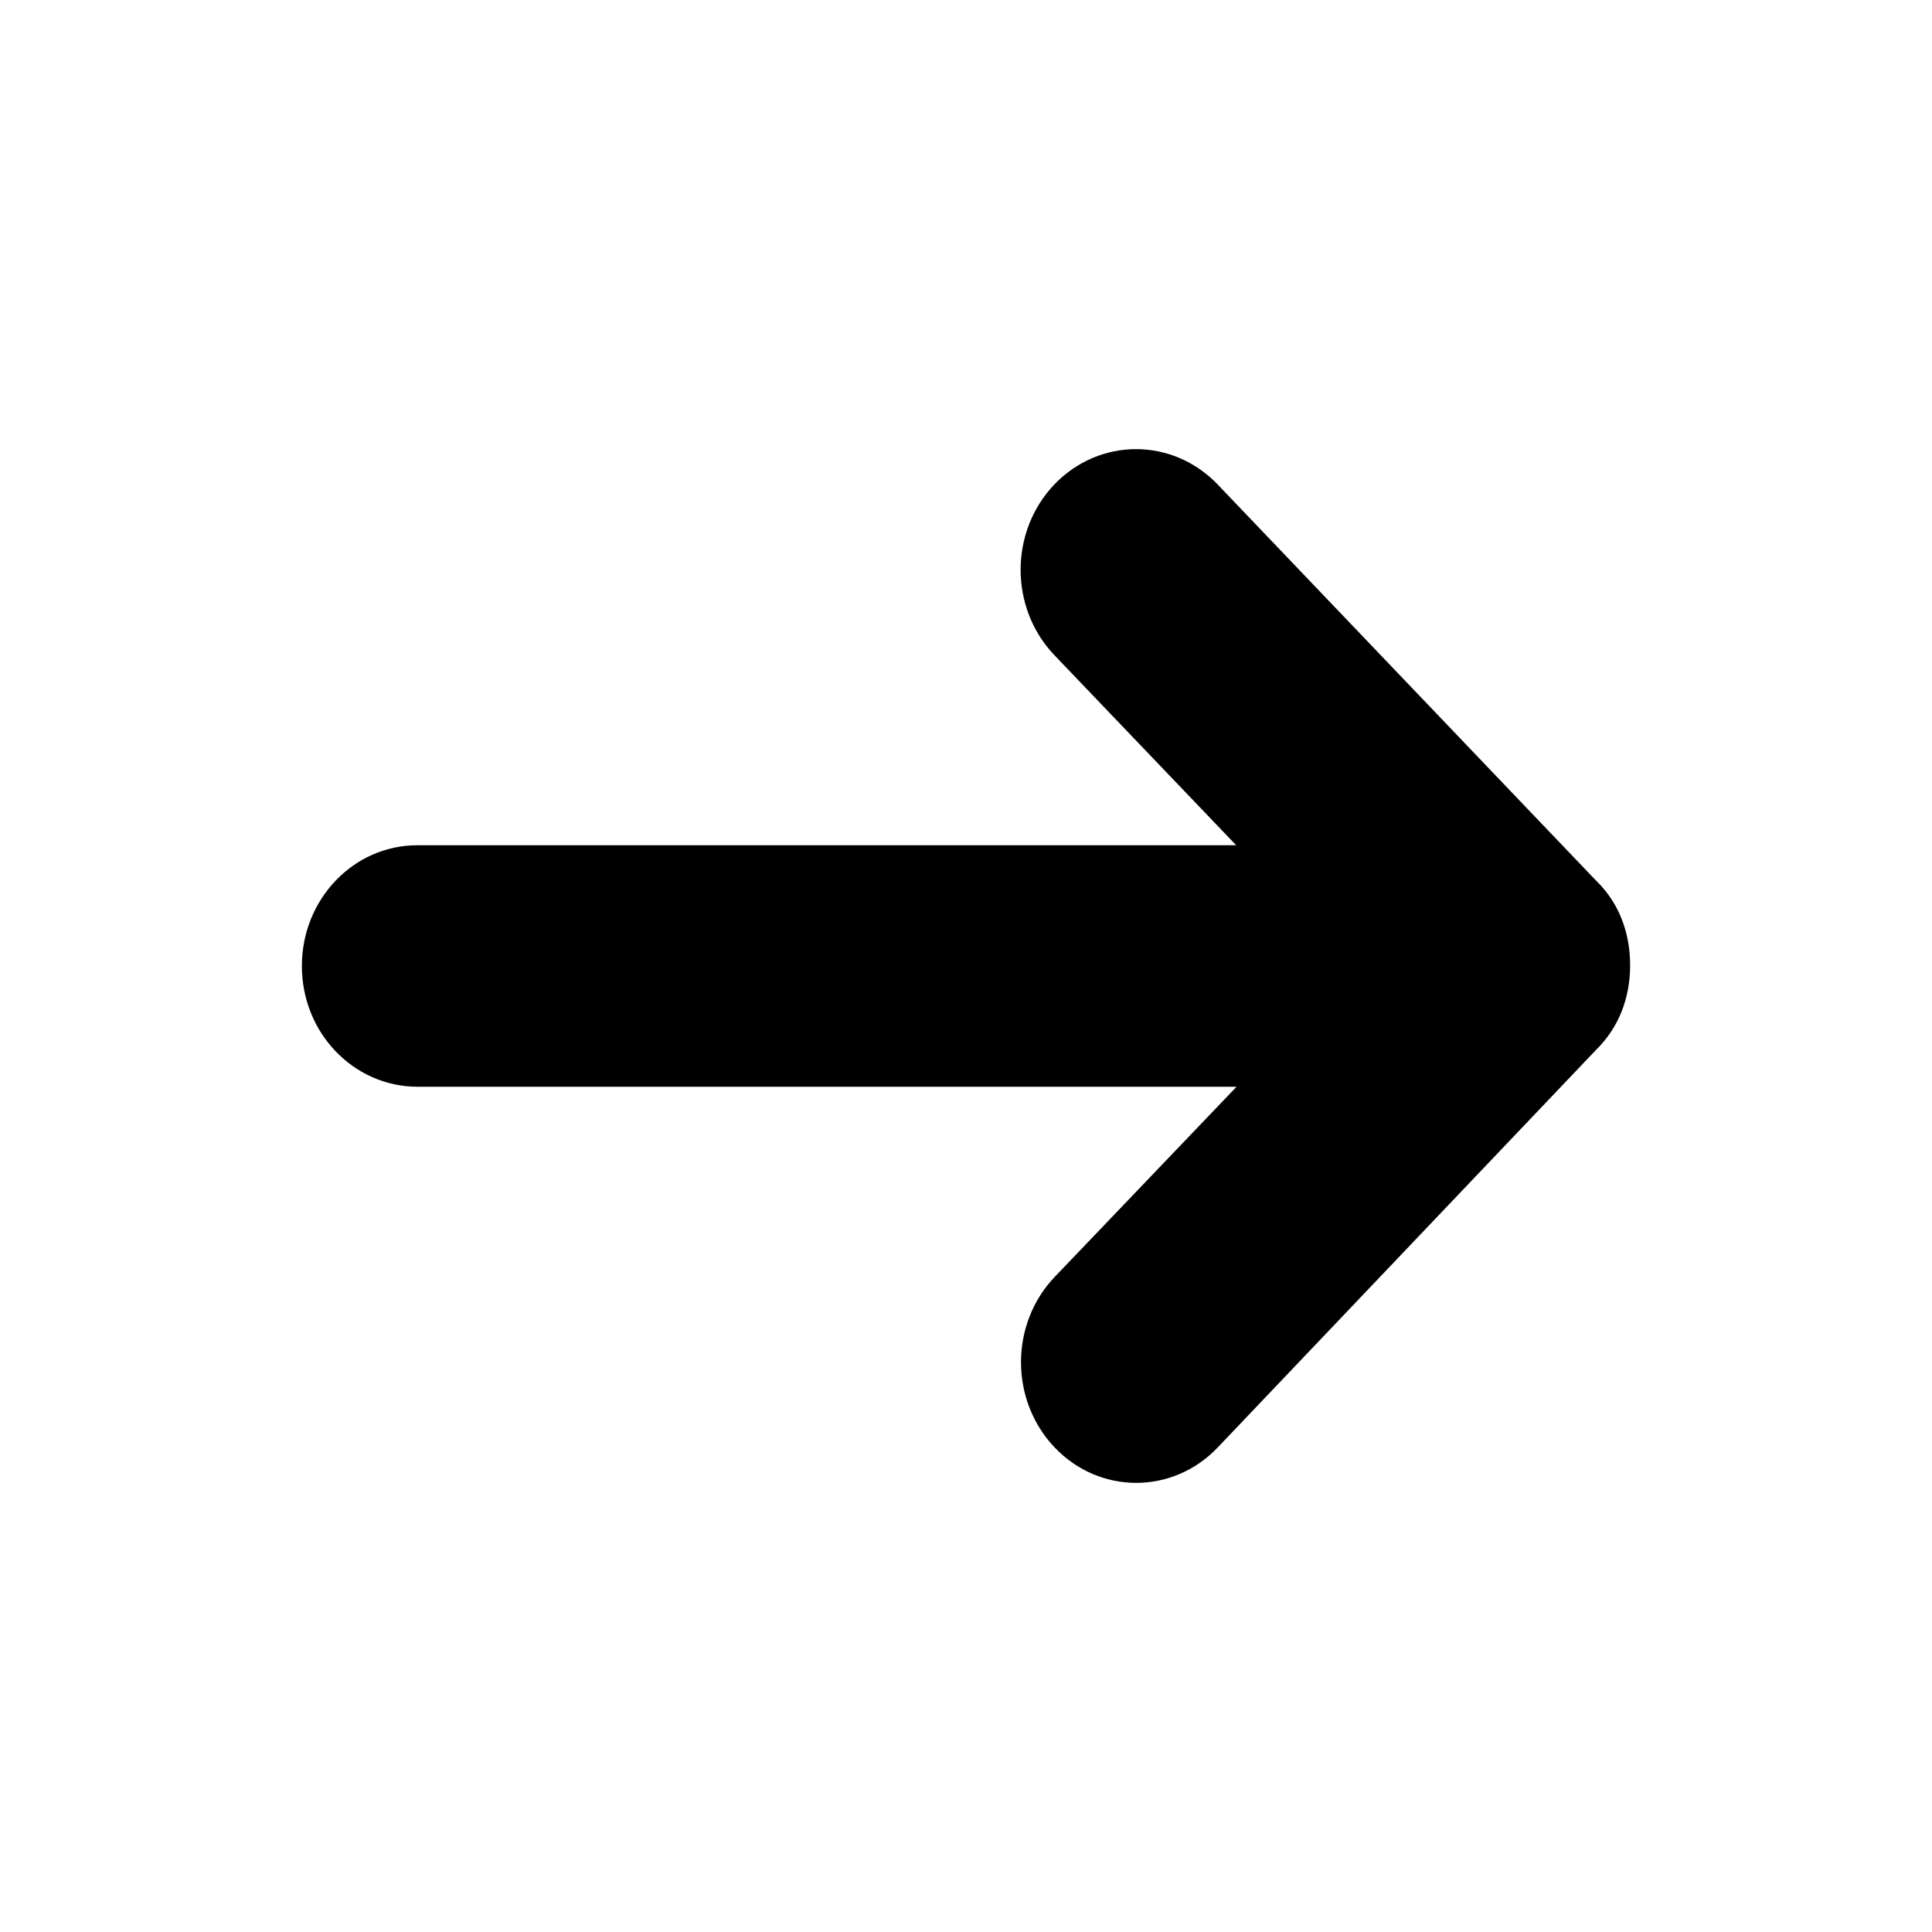
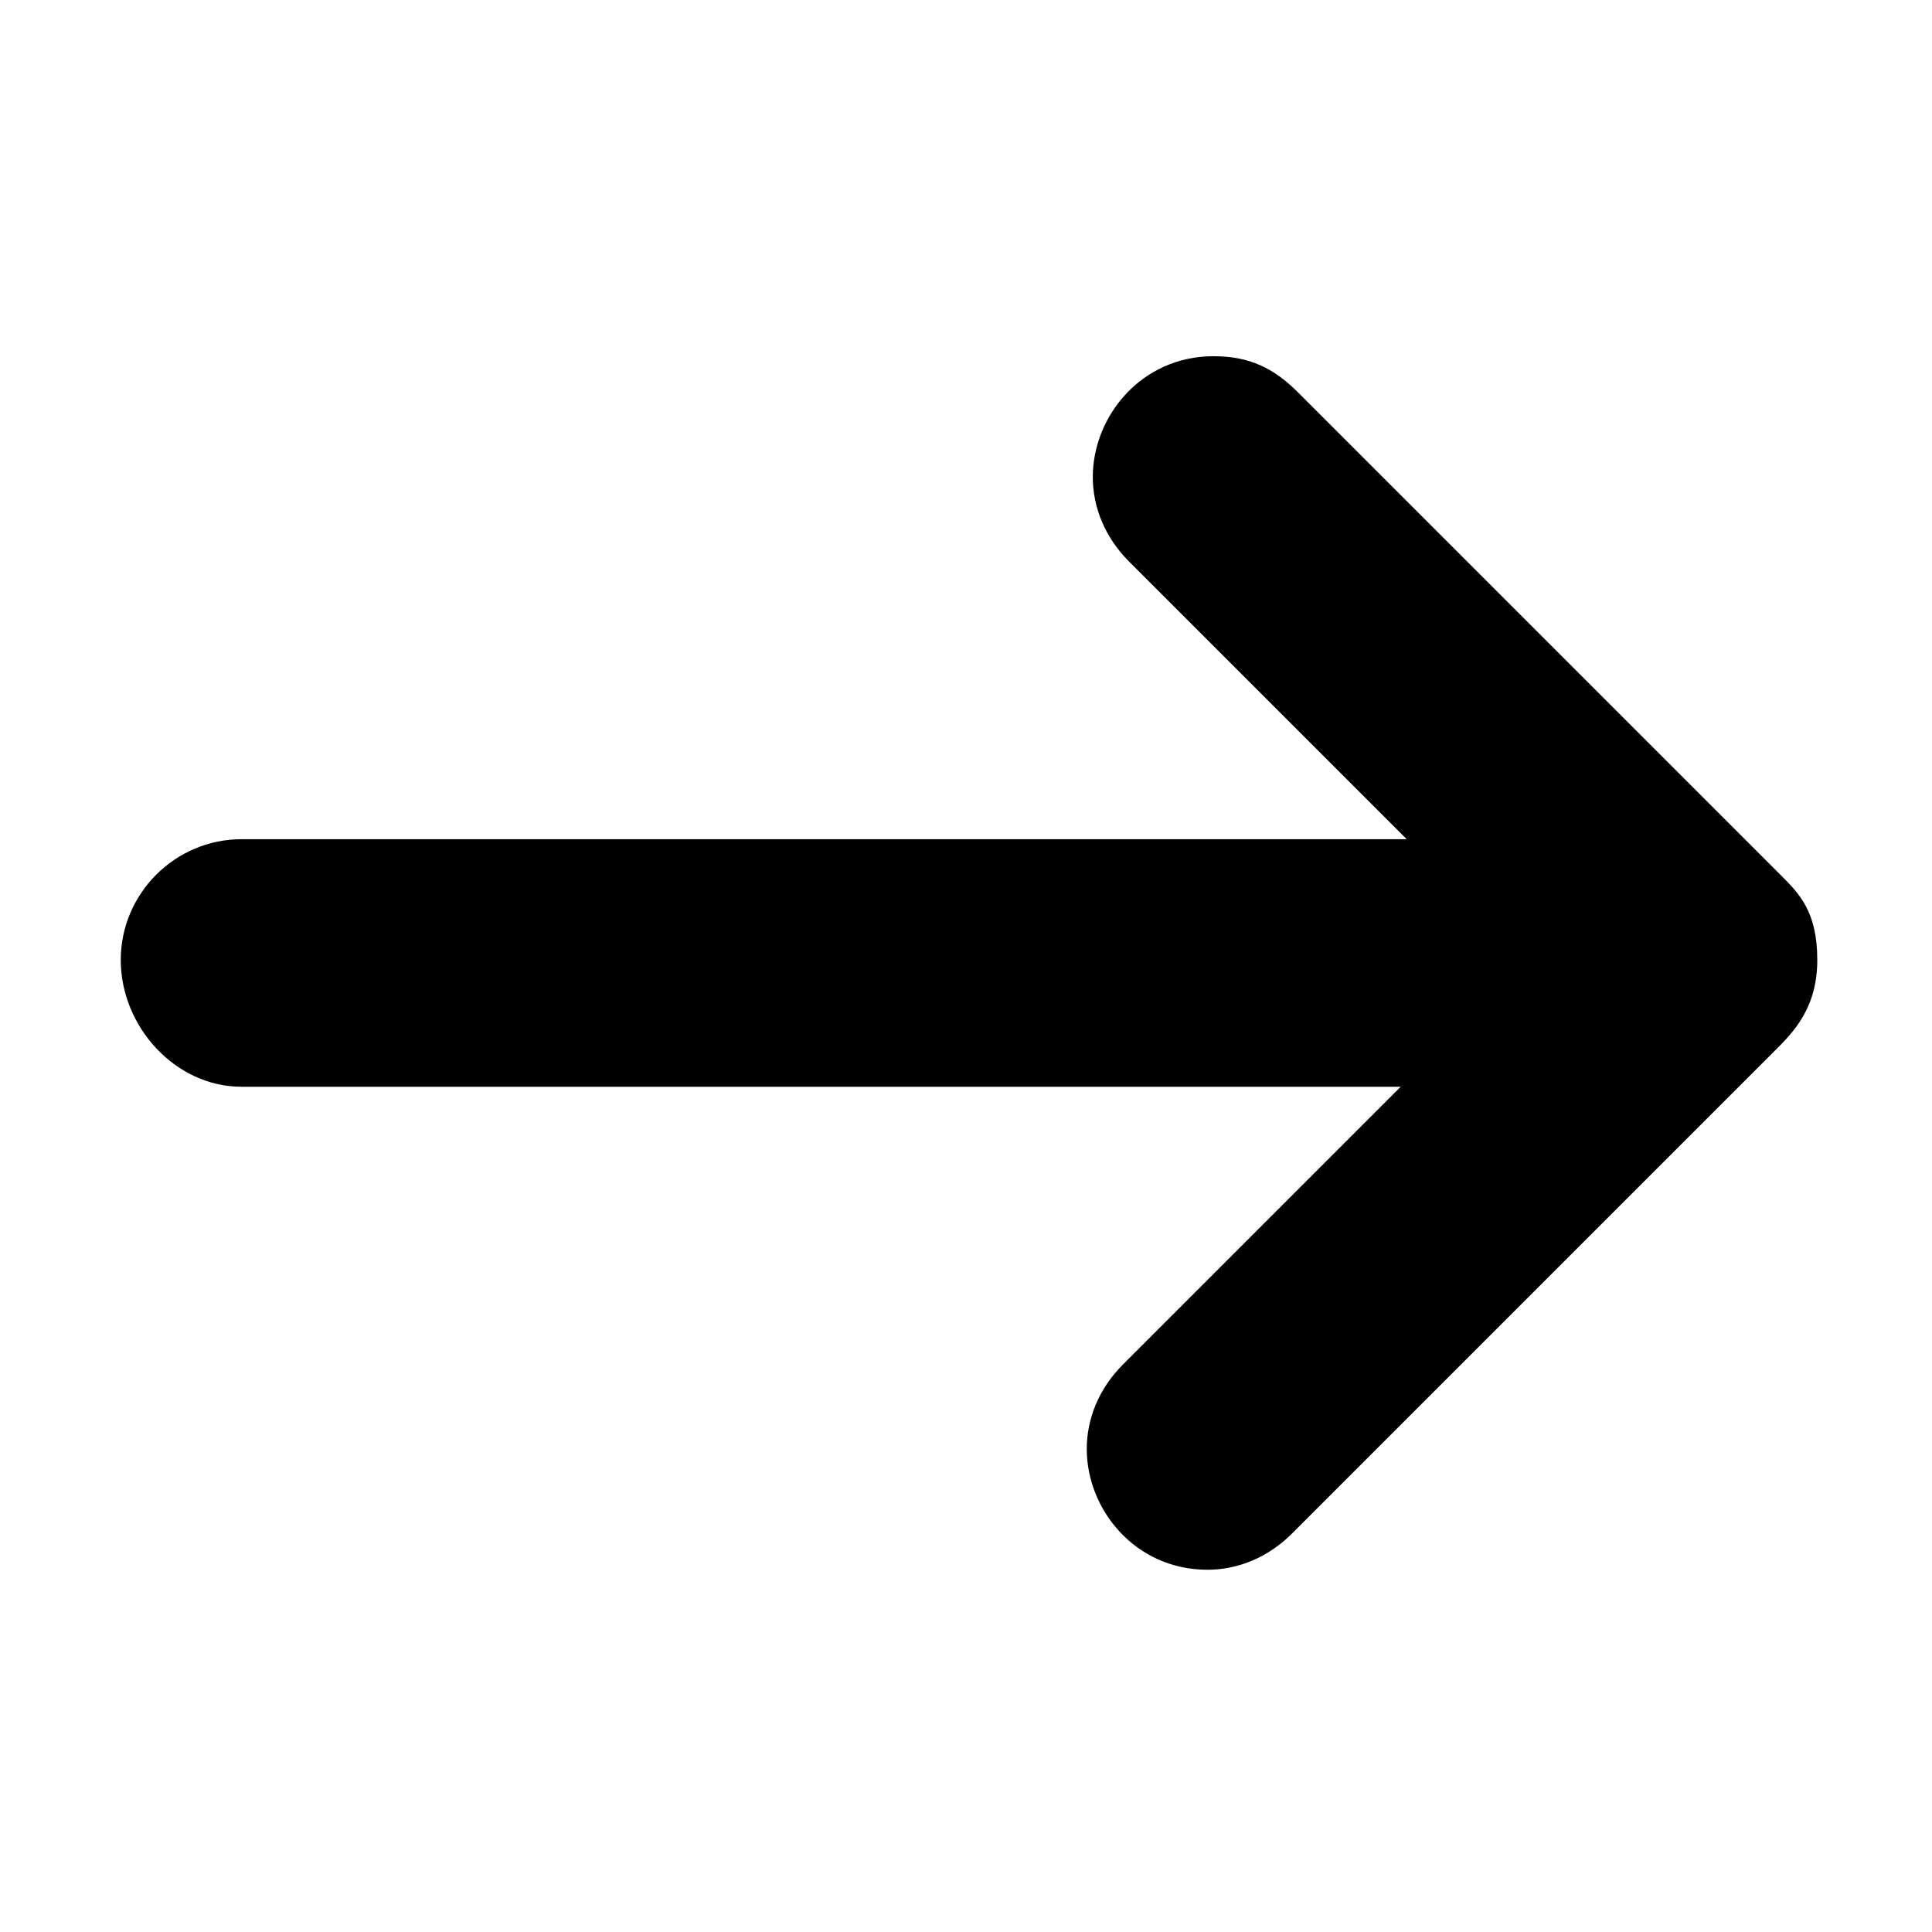
- <svg xmlns="http://www.w3.org/2000/svg" height="512px" id="Layer_1" style="enable-background:new 0 0 512 512;" version="1.1" viewBox="0 0 512 512" width="512px" xml:space="preserve">
-   <path d="M322.7,128.4L423,233.4c6,5.8,9,13.7,9,22.4c0,8.7-3,16.5-9,22.4L322.7,383.6c-11.9,12.5-31.3,12.5-43.2,0  c-11.9-12.5-11.9-32.7,0-45.2l48.2-50.4h-217C93.7,288,80,273.7,80,256c0-17.7,13.7-32,30.6-32h217l-48.2-50.4  c-11.9-12.5-11.9-32.7,0-45.2C291.4,115.9,310.7,115.9,322.7,128.4z" />
+ <svg xmlns="http://www.w3.org/2000/svg" version="1.1" id="Layer_1" x="0px" y="0px" viewBox="-199 201 32 32" enable-background="new -199 201 32 32" xml:space="preserve">
+   <path d="M-195,219h19.2l-4.6,4.6c-0.4,0.4-0.6,0.9-0.6,1.4c0,1,0.8,2,2,2c0.5,0,1-0.2,1.4-0.6l8-8c0.3-0.3,0.7-0.7,0.7-1.5  s-0.3-1.1-0.6-1.4l-8-8c-0.4-0.4-0.8-0.6-1.4-0.6c-1.2,0-2,1-2,2c0,0.5,0.2,1,0.6,1.4l4.6,4.6H-195c-1.1,0-2,0.9-2,2  S-196.1,219-195,219z" />
</svg>
